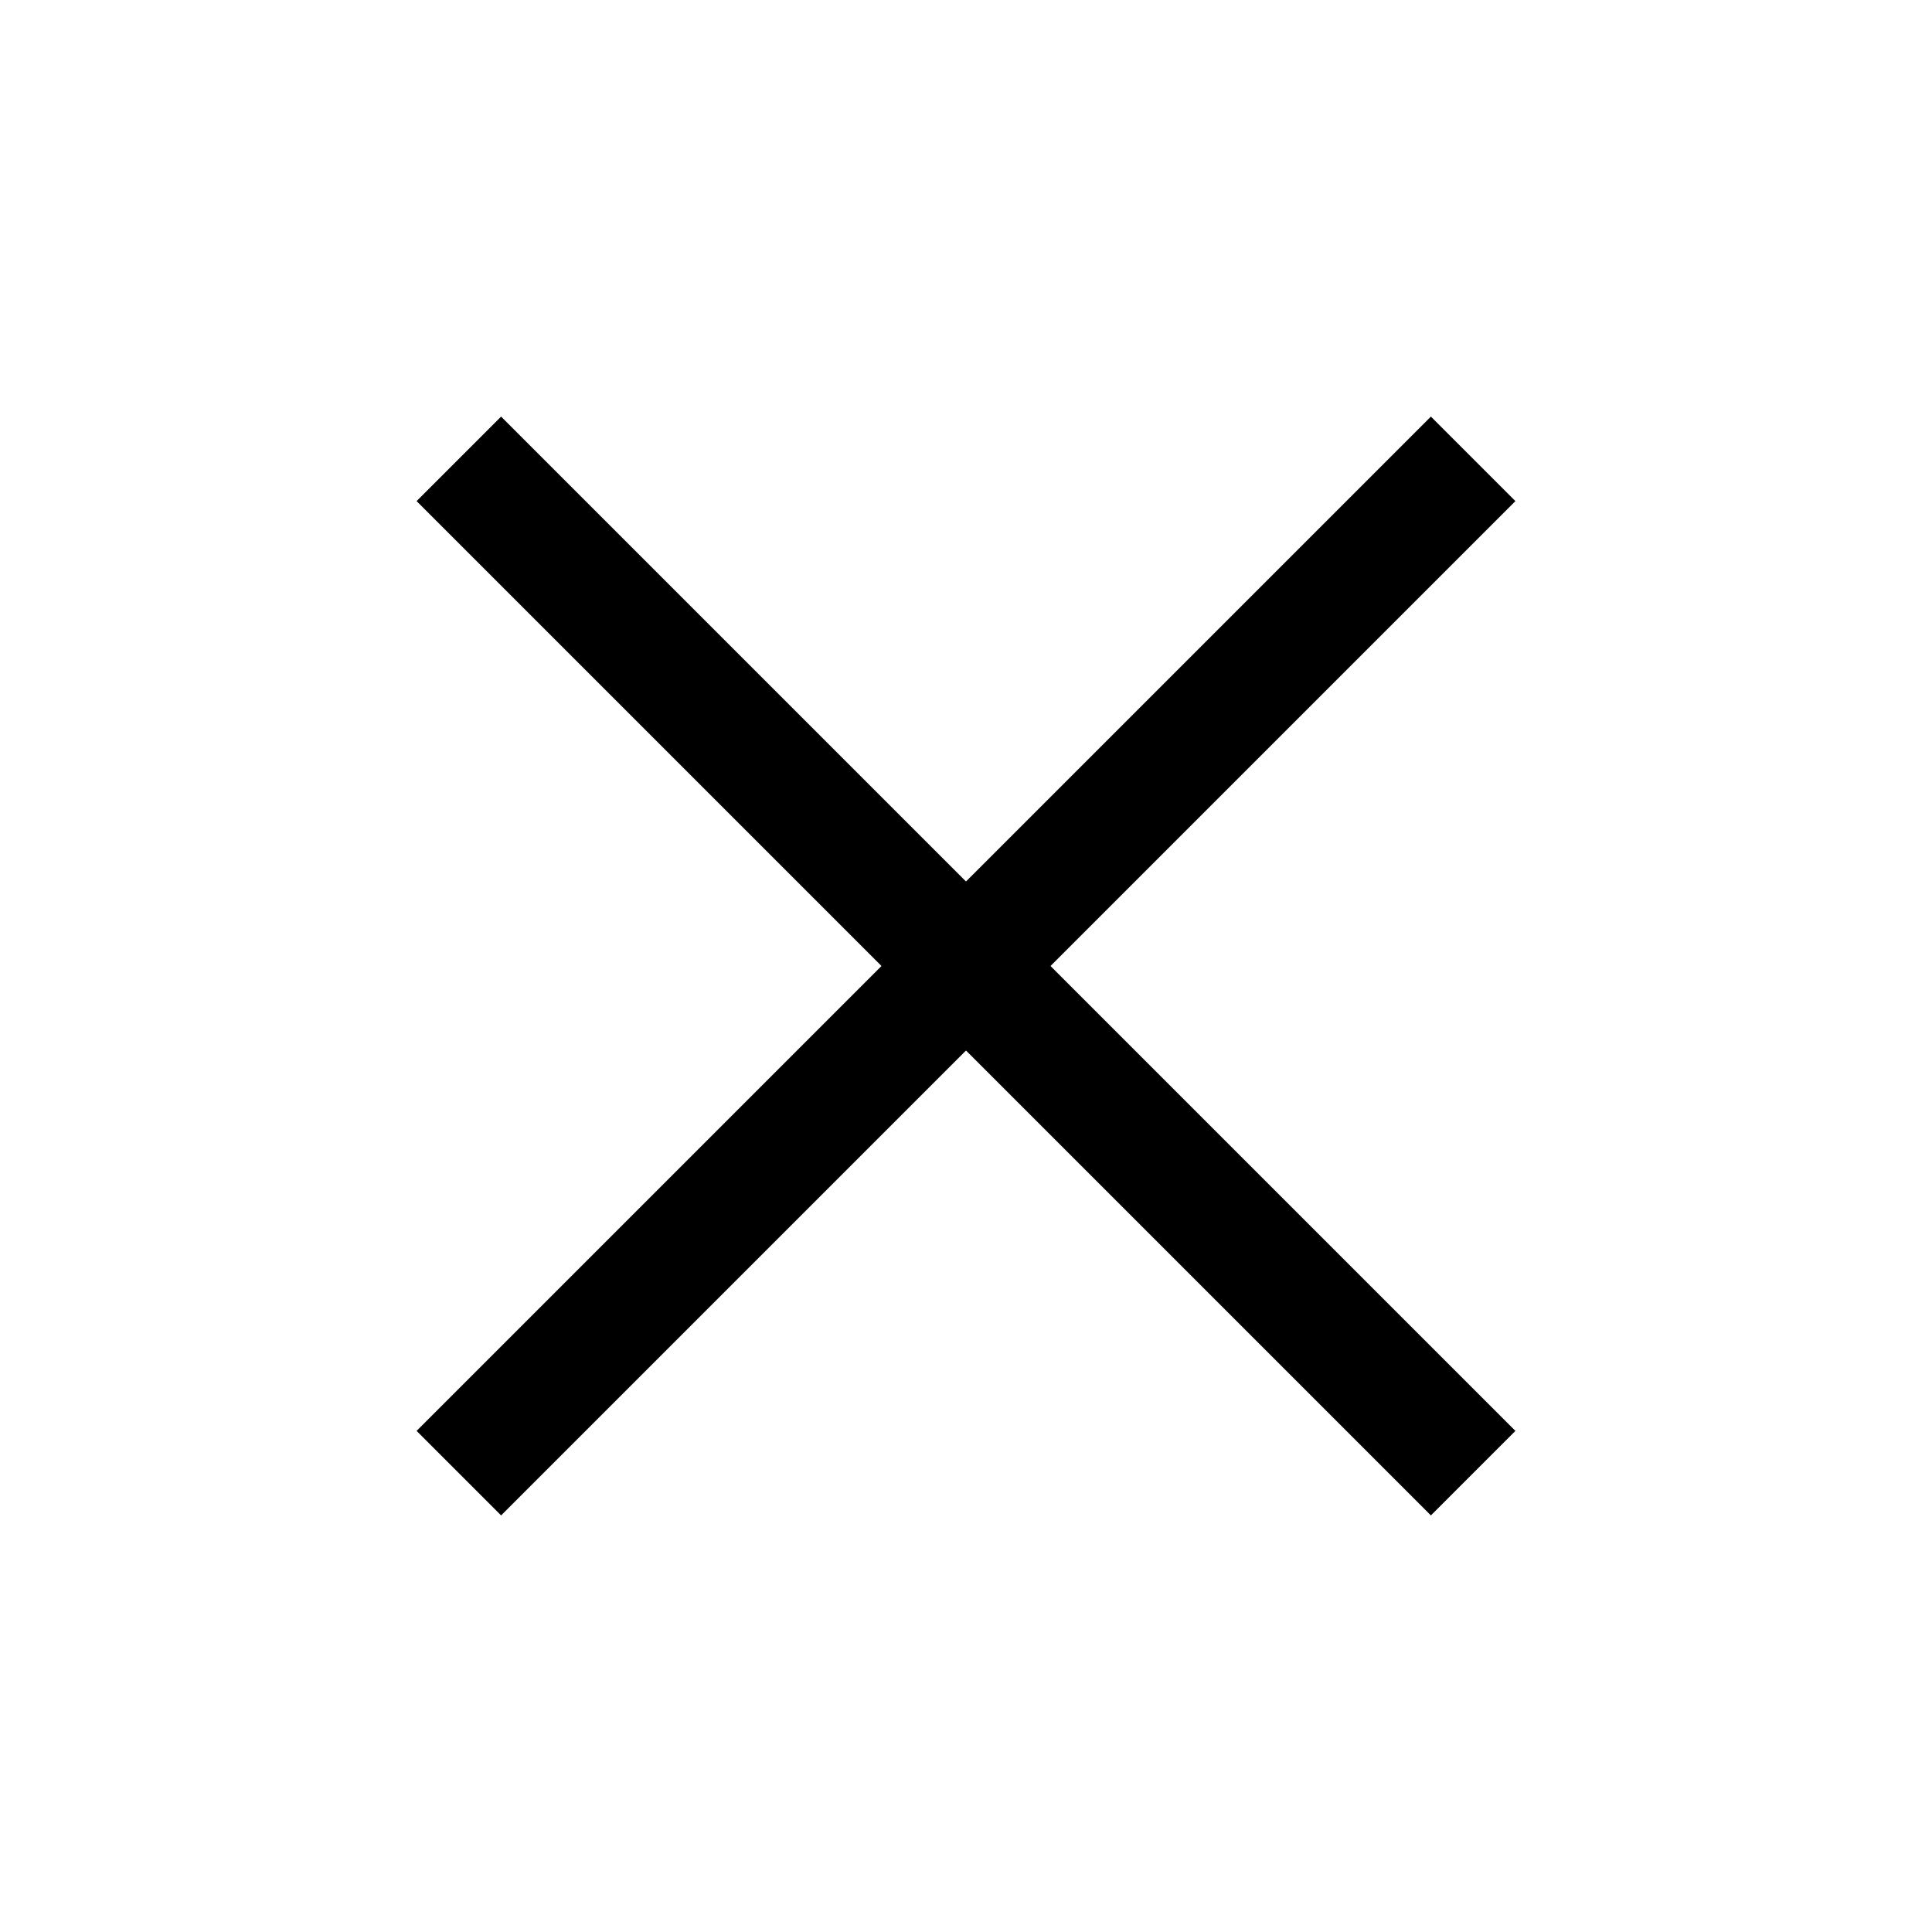
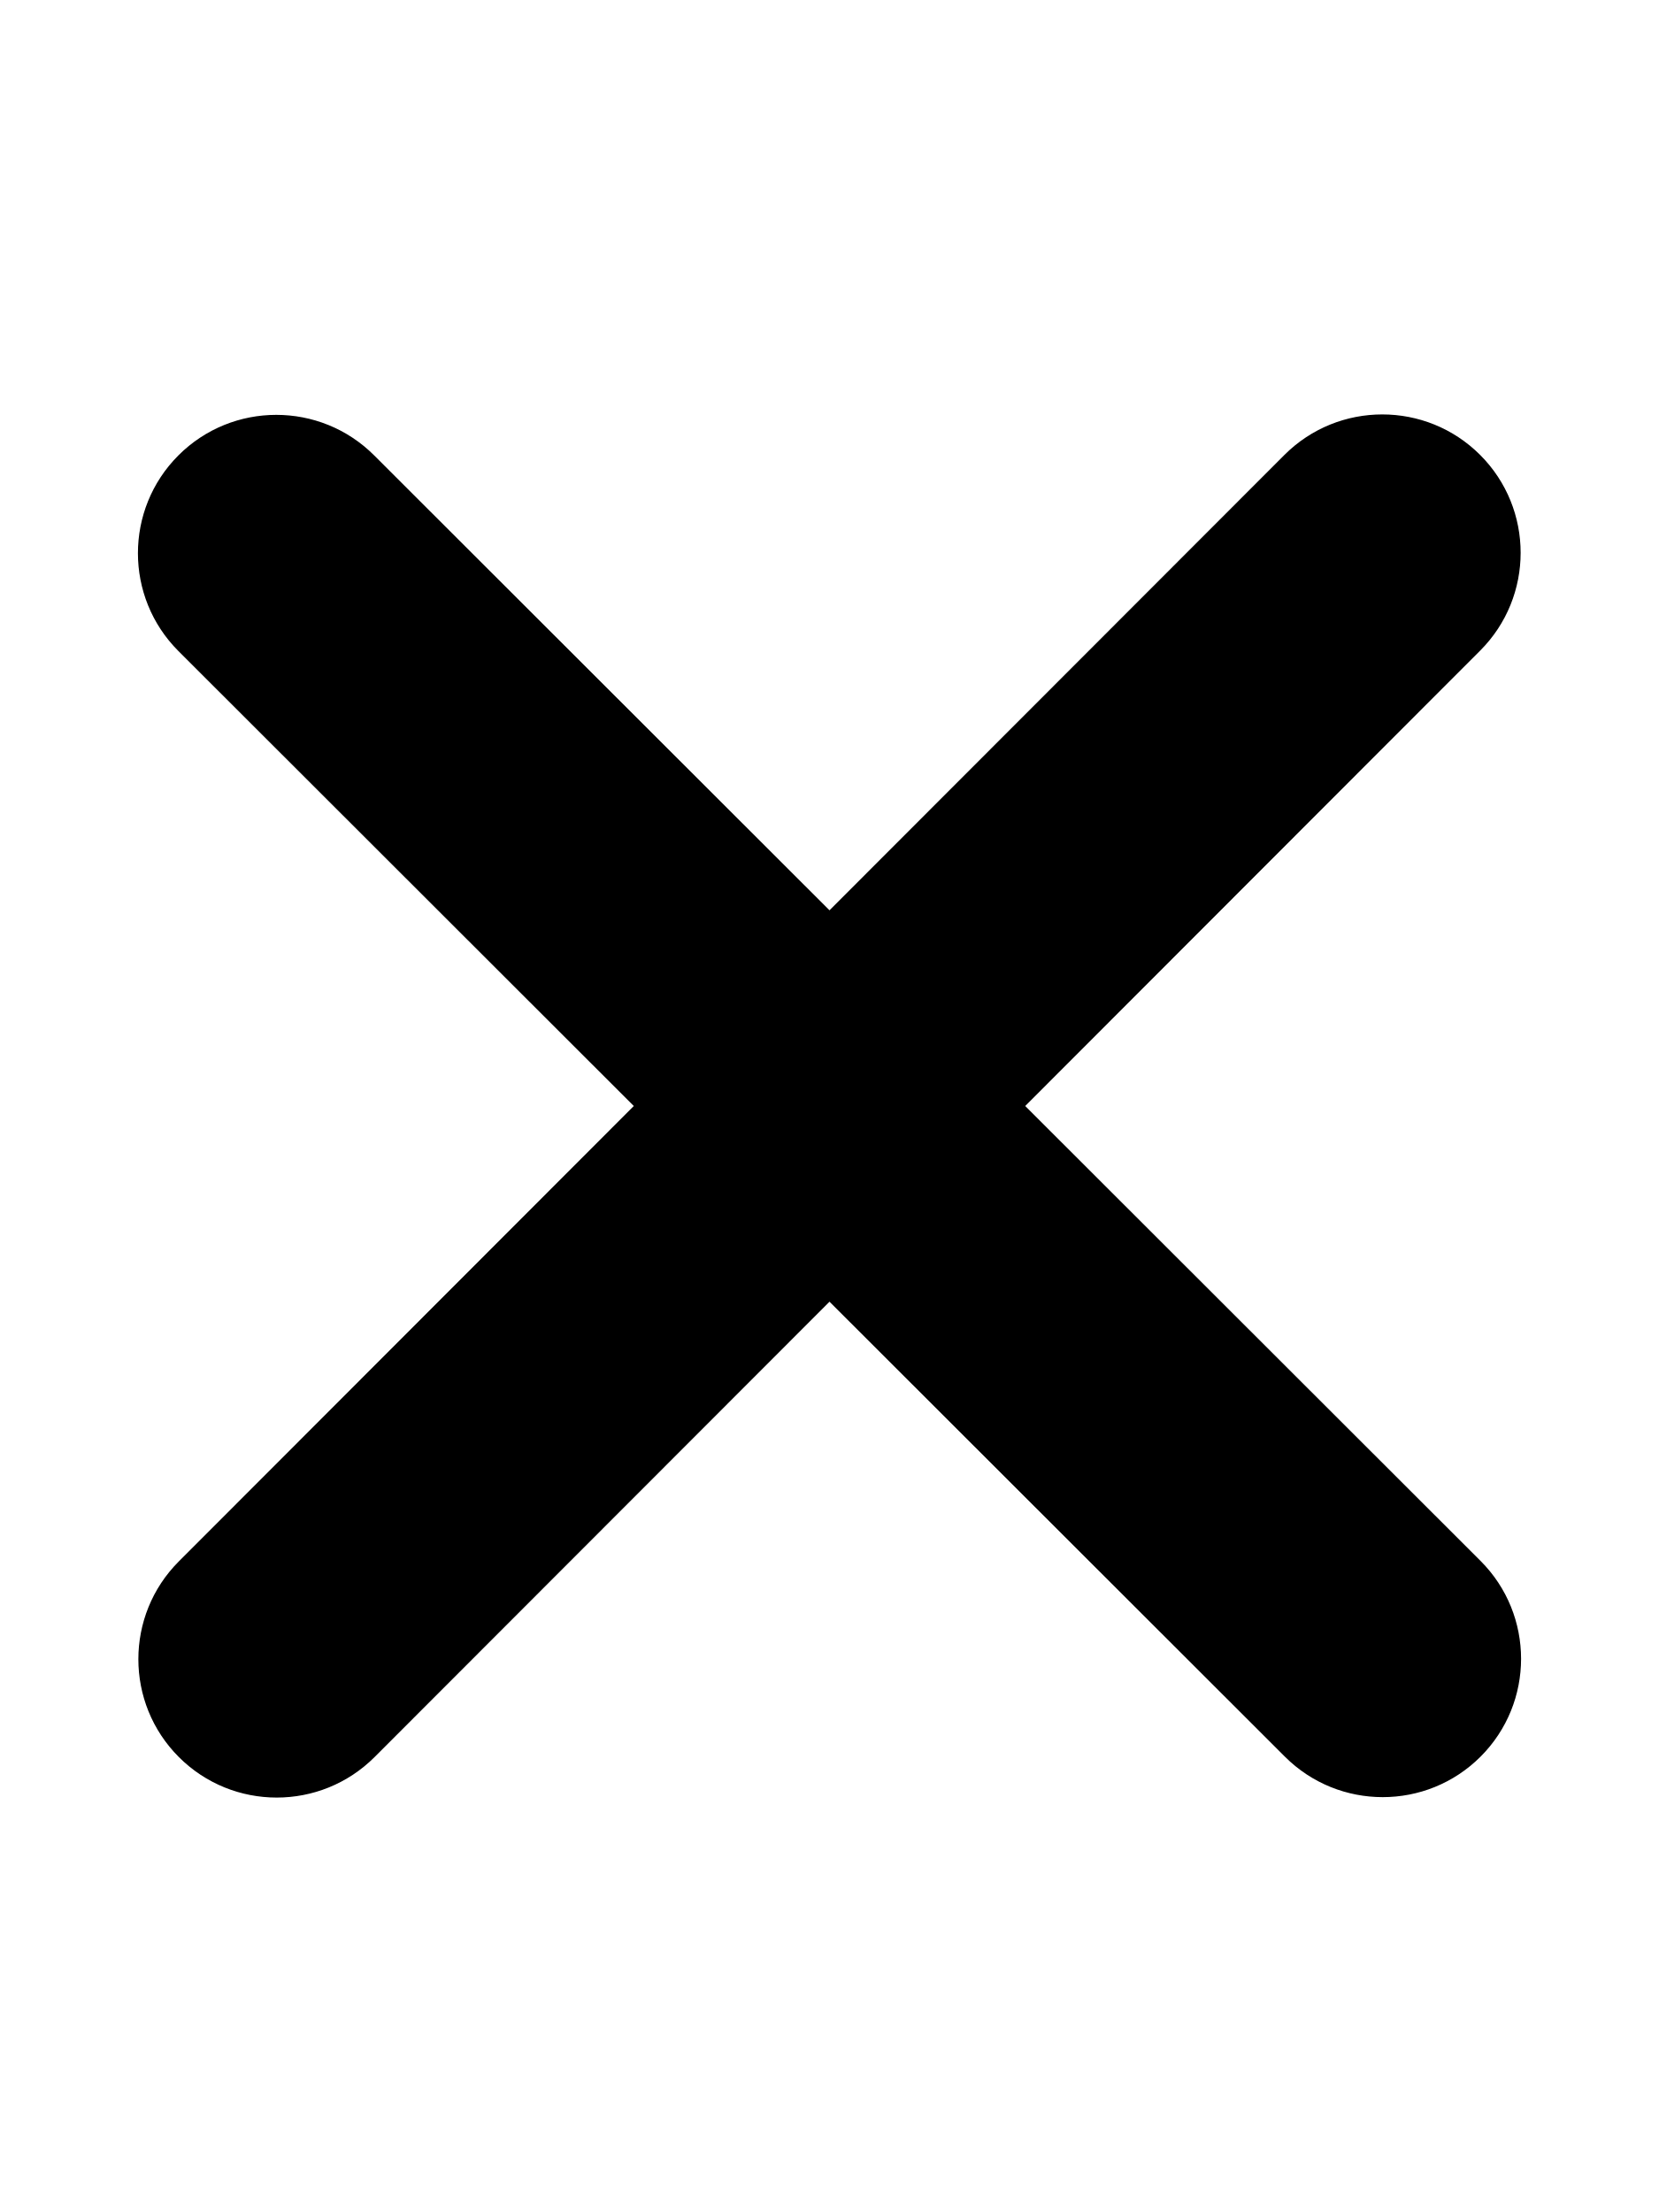
- <svg xmlns="http://www.w3.org/2000/svg" height="48" viewBox="0 96 960 960" width="48">
-   <path d="m249 849-42-42 231-231-231-231 42-42 231 231 231-231 42 42-231 231 231 231-42 42-231-231-231 231Z" />
+ <svg xmlns="http://www.w3.org/2000/svg" viewBox="0 0 384 512">
+   <path d="M342.6 150.6c12.5-12.5 12.5-32.8 0-45.3s-32.8-12.5-45.3 0L192 210.7 86.6 105.4c-12.5-12.5-32.8-12.5-45.3 0s-12.5 32.8 0 45.3L146.7 256 41.4 361.4c-12.5 12.5-12.5 32.8 0 45.3s32.8 12.5 45.3 0L192 301.3 297.4 406.6c12.5 12.5 32.8 12.5 45.3 0s12.5-32.8 0-45.3L237.3 256 342.6 150.6z" />
</svg>
